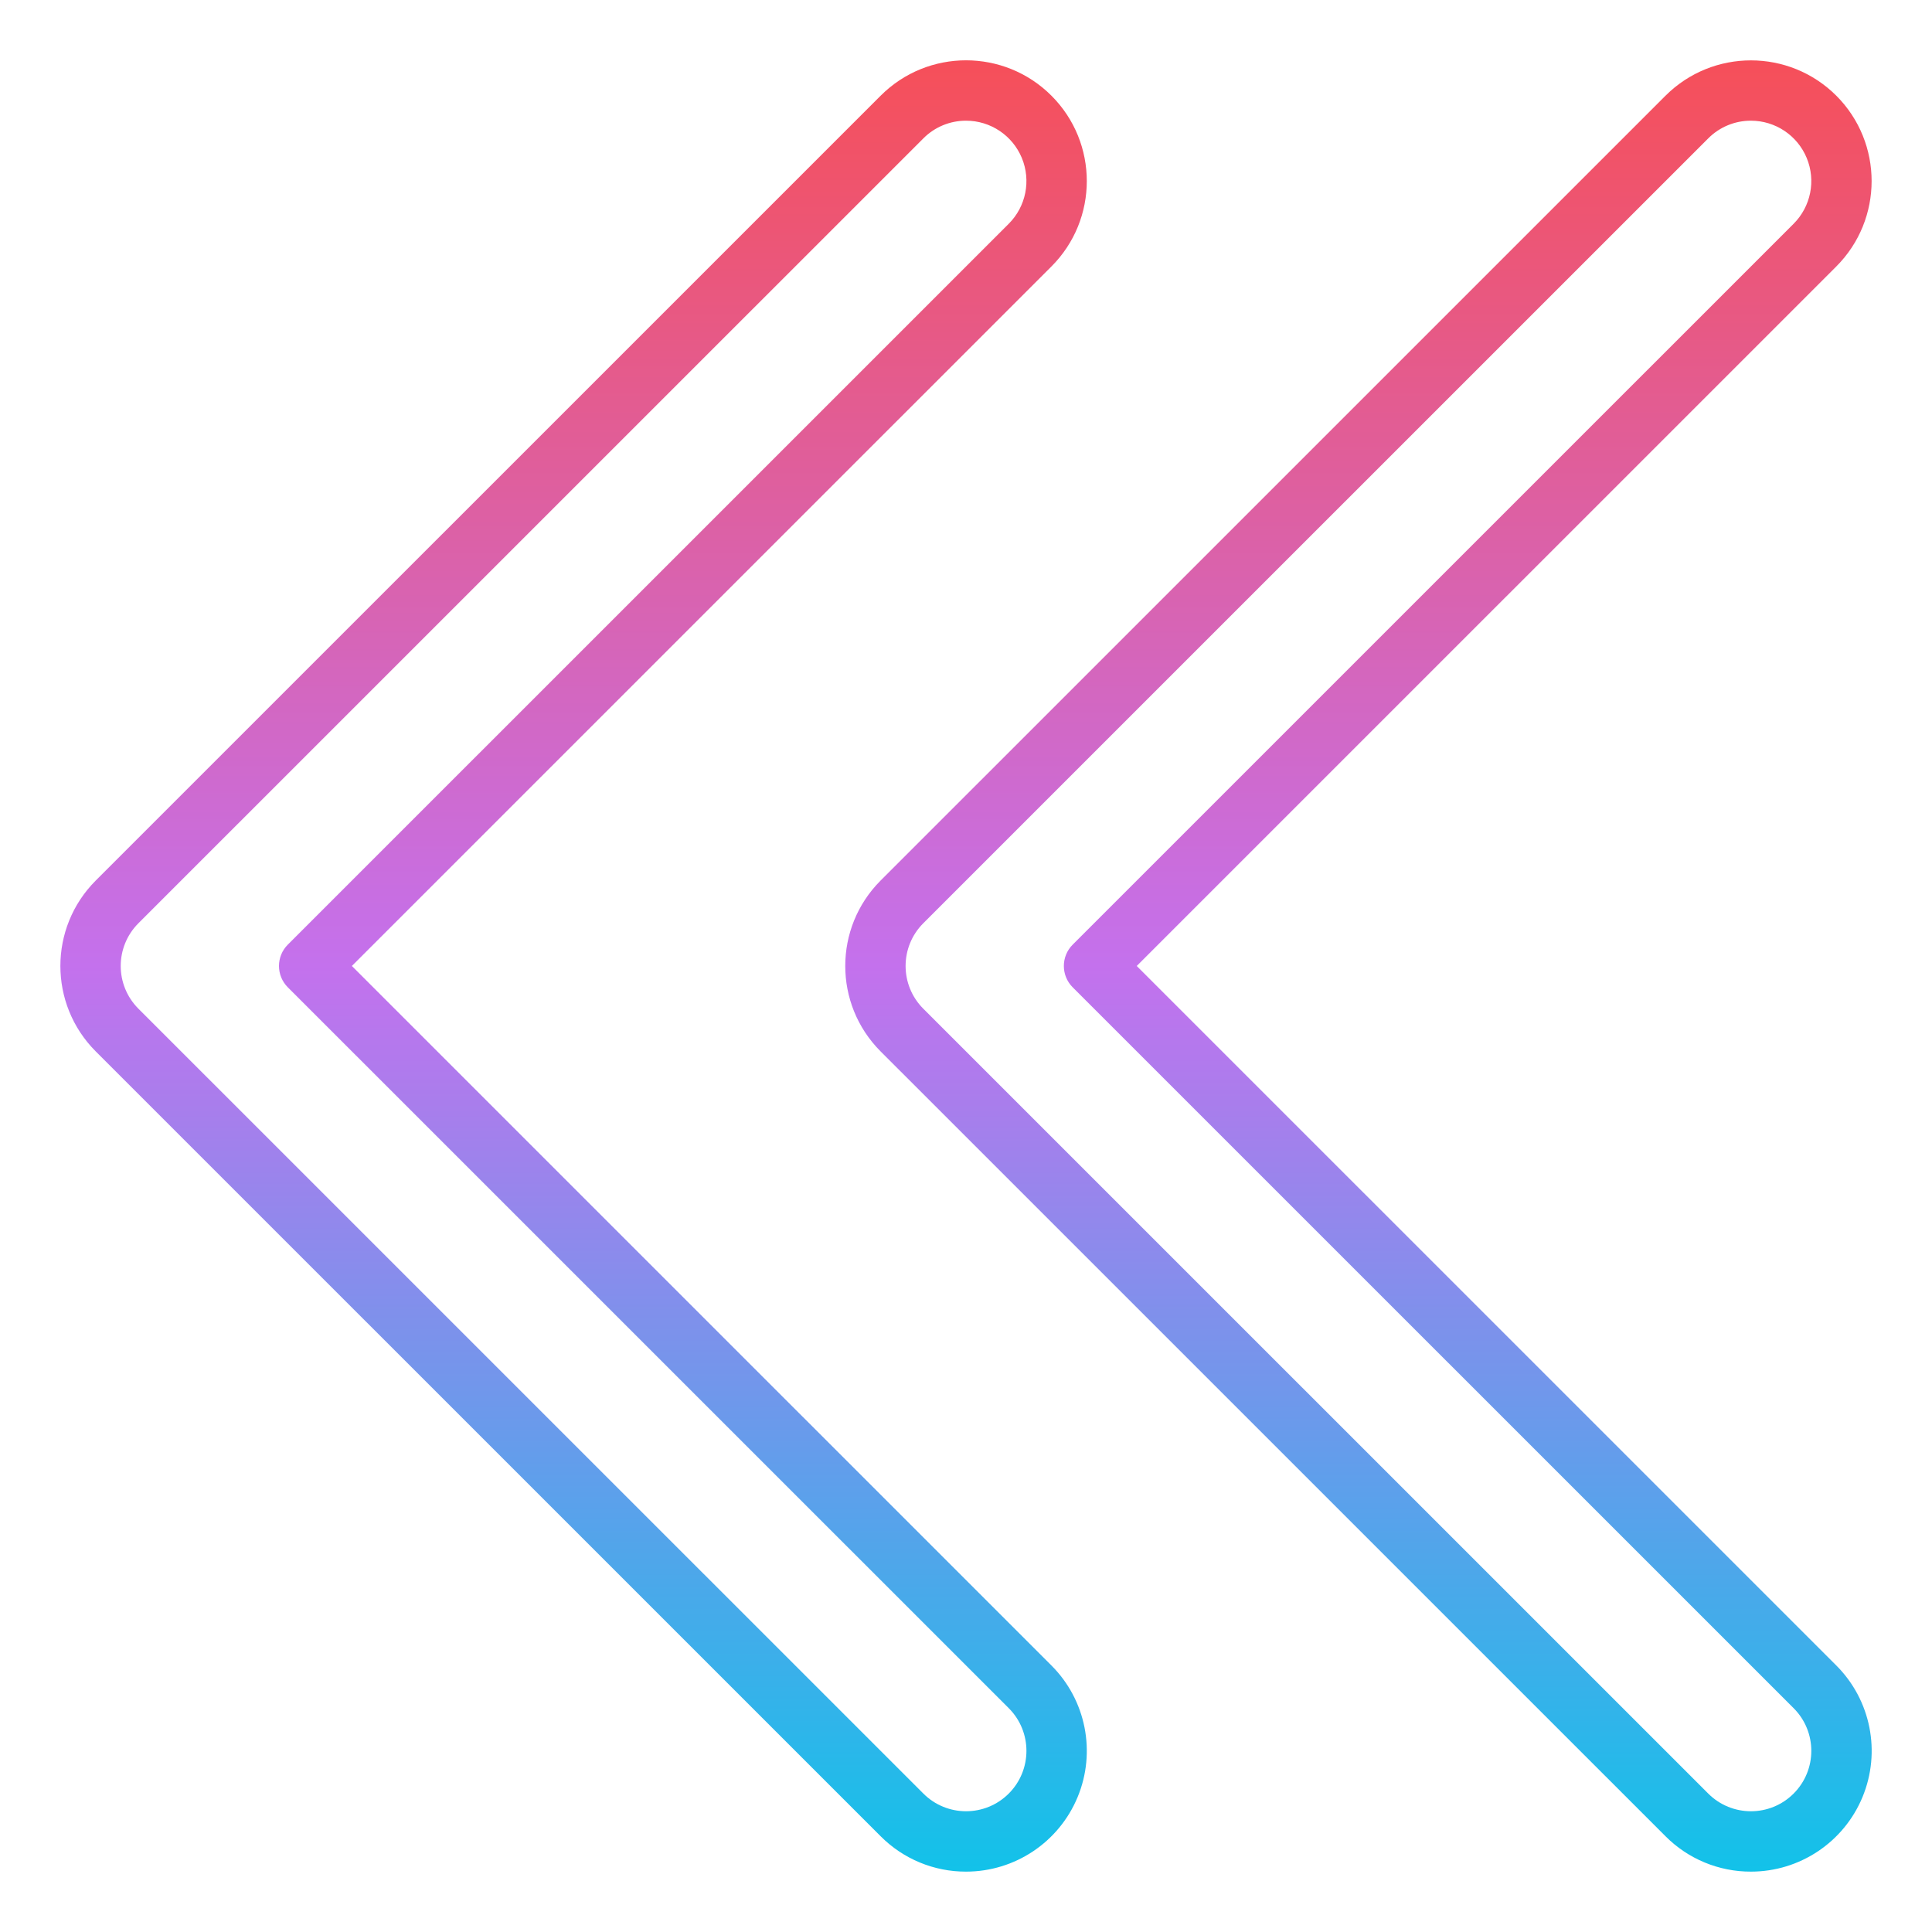
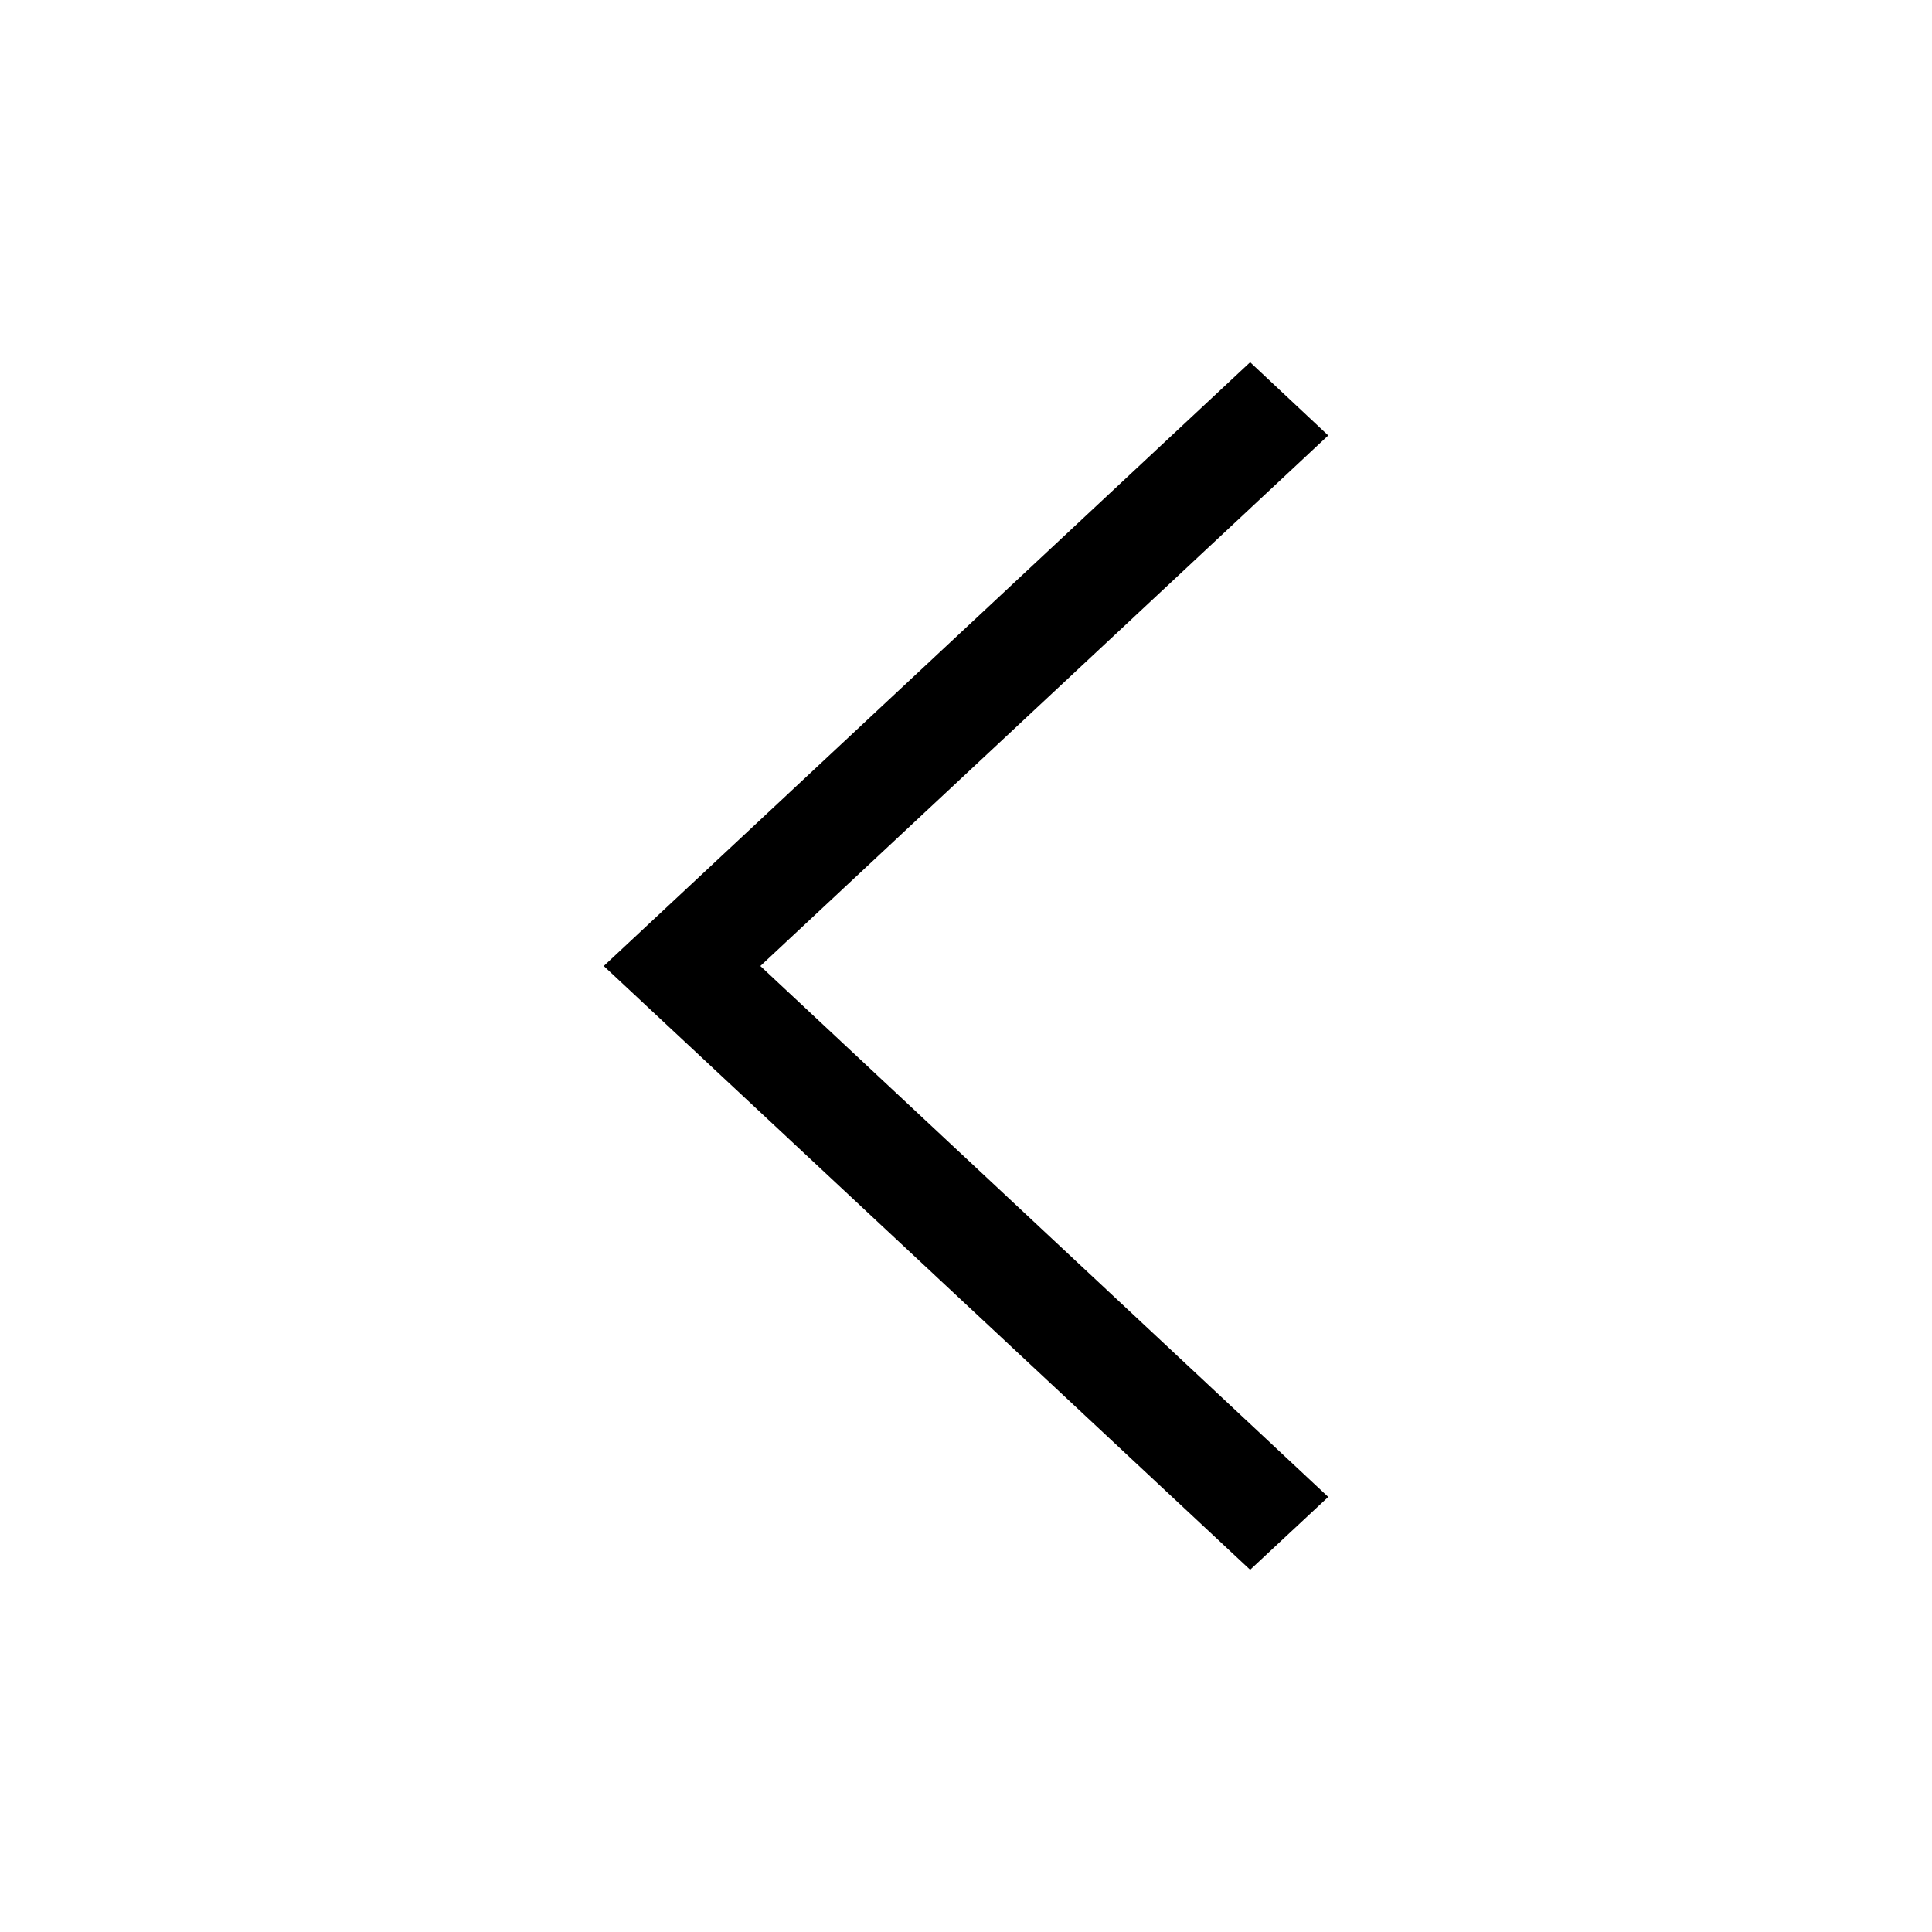
- <svg xmlns="http://www.w3.org/2000/svg" id="Gradient" height="512" viewBox="0 0 512 512" width="512">
-   <linearGradient id="linear-gradient" gradientUnits="userSpaceOnUse" x1="256" x2="256" y1="496" y2="16">
-     <stop offset="0" stop-color="#12c2e9" />
-     <stop offset=".5" stop-color="#c471ed" />
-     <stop offset="1" stop-color="#f64f59" />
-   </linearGradient>
-   <path d="m256.012 496a31.793 31.793 0 0 1 -22.63-9.372l-208.023-208.007a32.036 32.036 0 0 1 0-45.256l208.023-208.007a32 32 0 0 1 45.26 45.256l-185.394 185.379 185.393 185.377a32 32 0 0 1 -22.629 54.63zm0-464.015a15.9 15.9 0 0 0 -11.312 4.688l-208.027 208.006a16.019 16.019 0 0 0 0 22.628l208.027 208.006a16 16 0 1 0 22.63-22.629l-191.054-191.034a8 8 0 0 1 0-11.315l191.051-191.035a16 16 0 0 0 -11.315-27.315zm207.999 464.015a31.793 31.793 0 0 1 -22.629-9.372l-208.023-208.007a32.036 32.036 0 0 1 0-45.256l208.023-208.007a32.041 32.041 0 0 1 45.259 0 32.036 32.036 0 0 1 0 45.255l-185.393 185.38 185.393 185.377a32 32 0 0 1 -22.63 54.63zm0-464.015a15.9 15.9 0 0 0 -11.311 4.688l-208.027 208.006a16.019 16.019 0 0 0 0 22.628l208.027 208.006a16 16 0 1 0 22.63-22.629l-191.054-191.034a8 8 0 0 1 0-11.315l191.051-191.035a16 16 0 0 0 -11.316-27.315z" fill="url(#linear-gradient)" />
+ <svg xmlns="http://www.w3.org/2000/svg" height="512px" id="Layer_1" style="enable-background:new 0 0 512 512;" version="1.1" viewBox="0 0 512 512" width="512px" xml:space="preserve">
+   <polygon points="352,115.4 331.3,96 160,256 331.3,416 352,396.7 201.5,256 " />
</svg>
